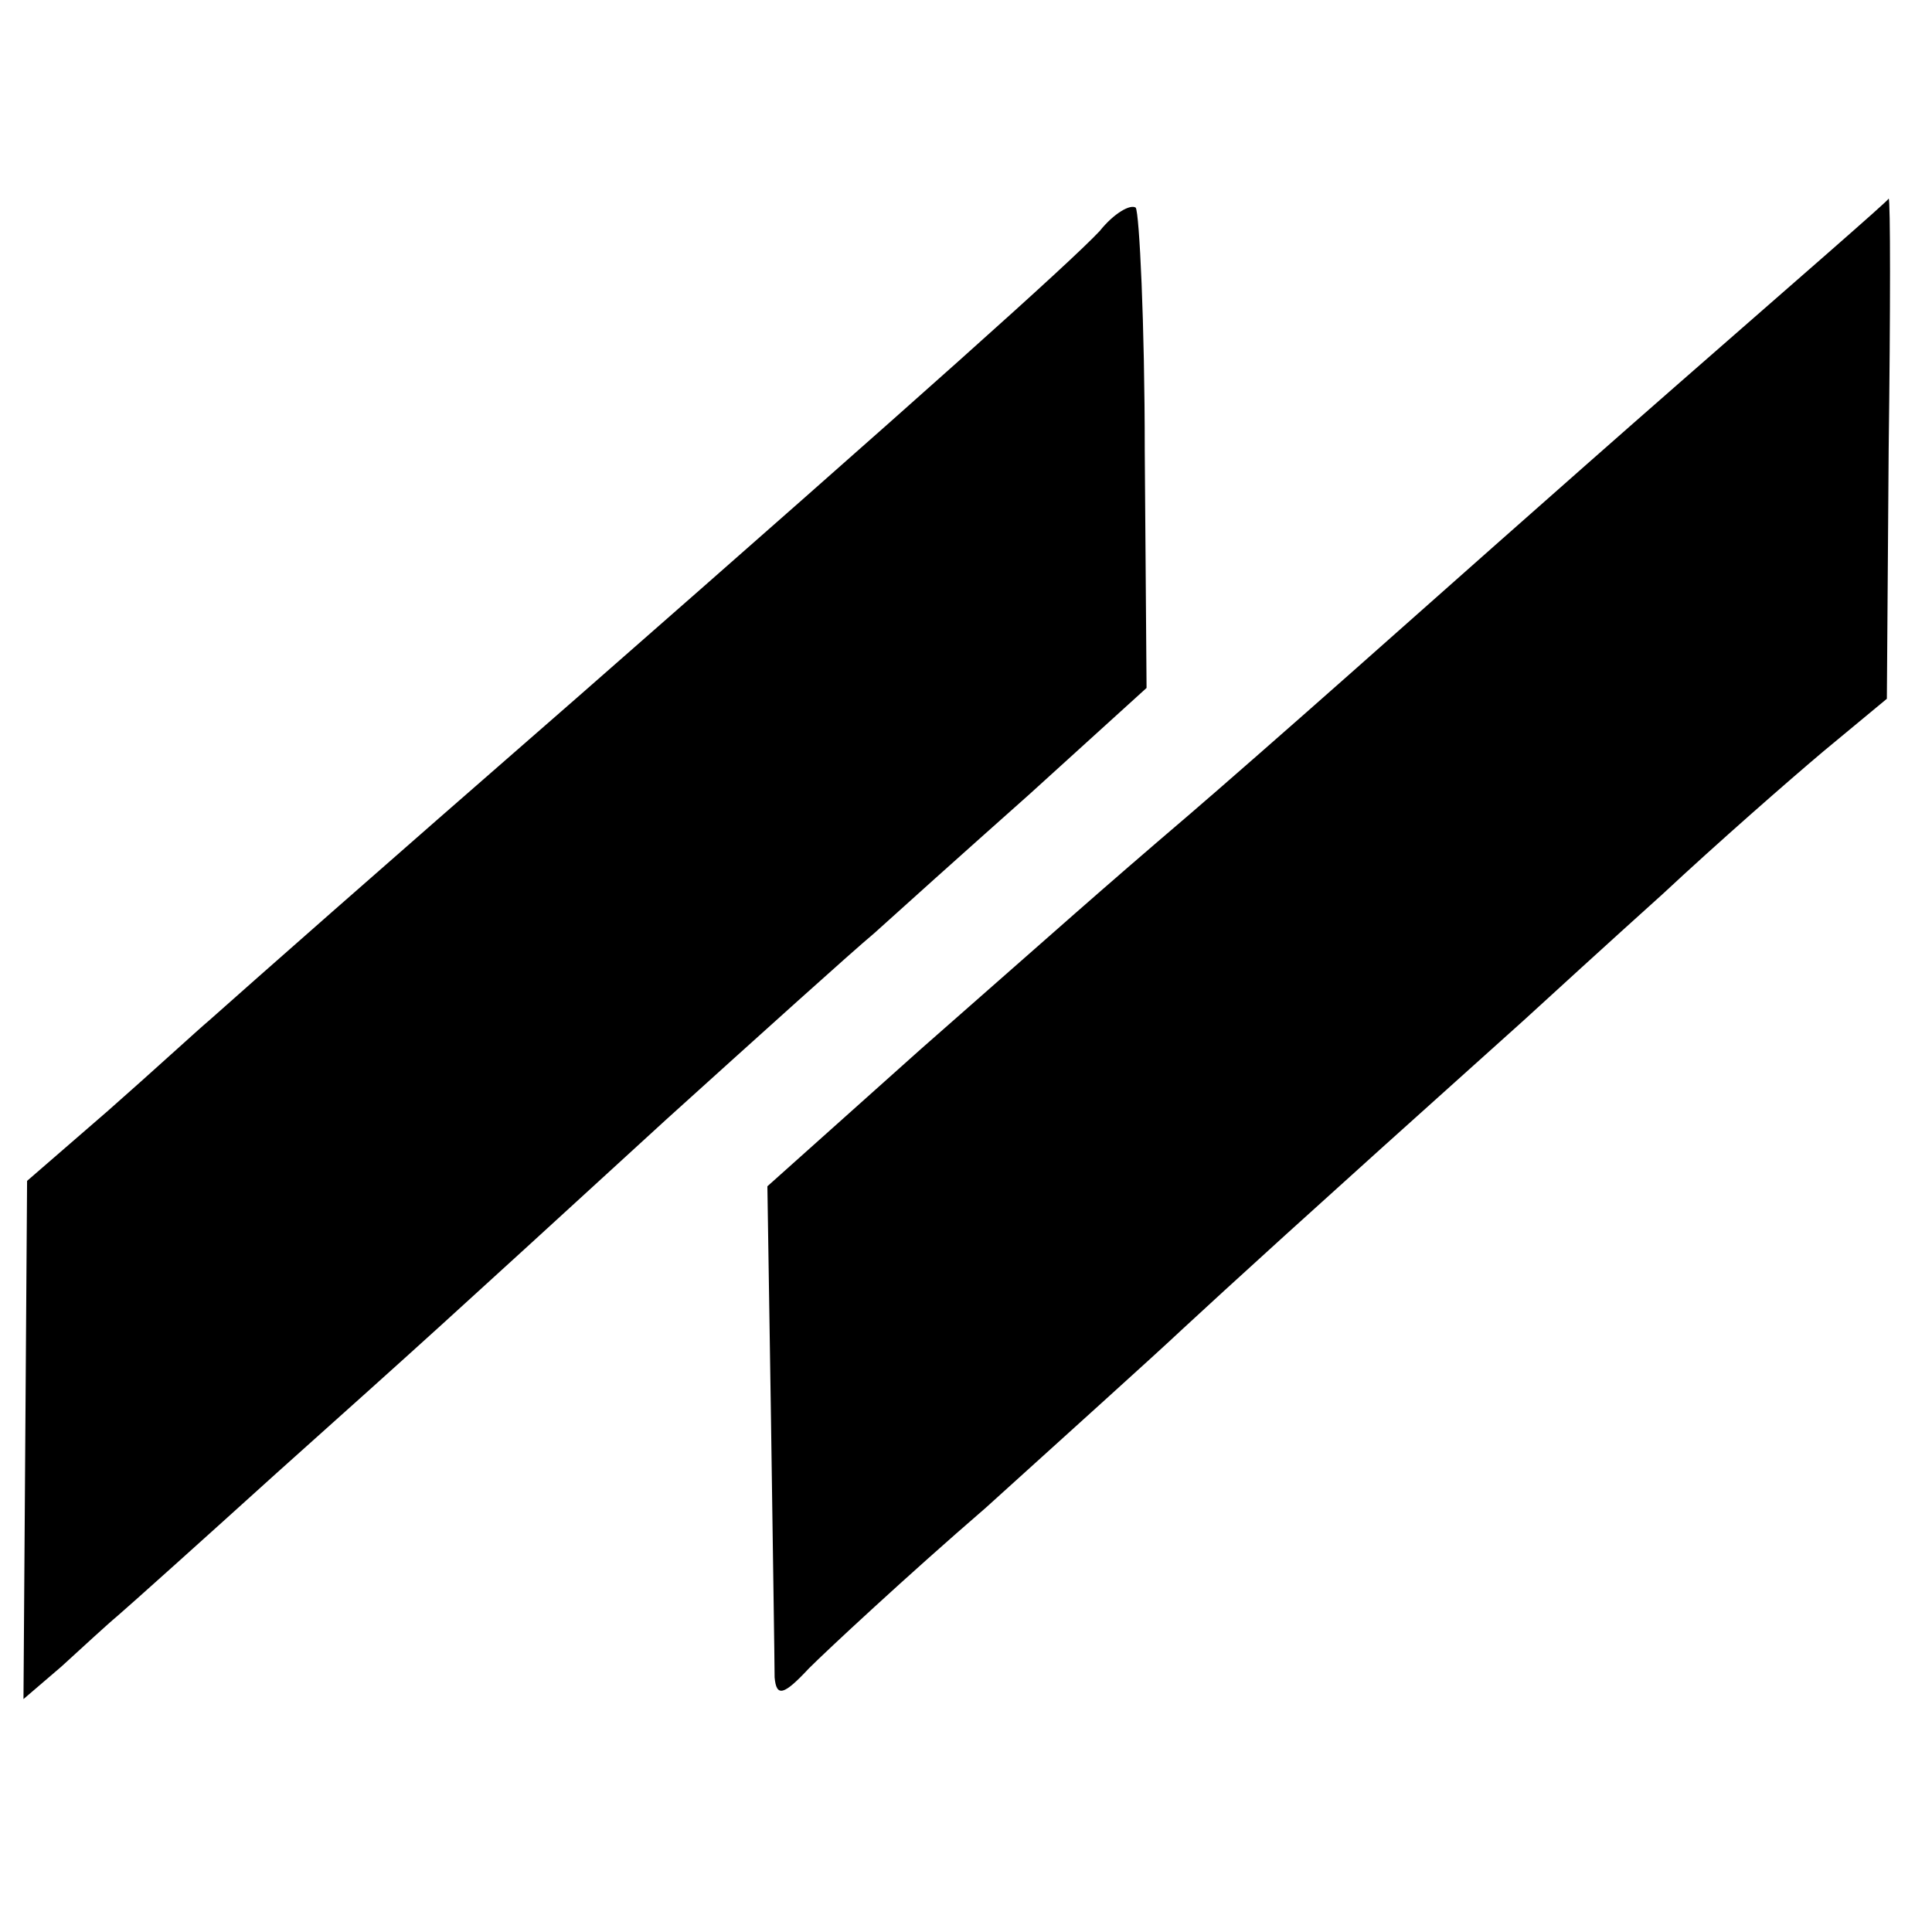
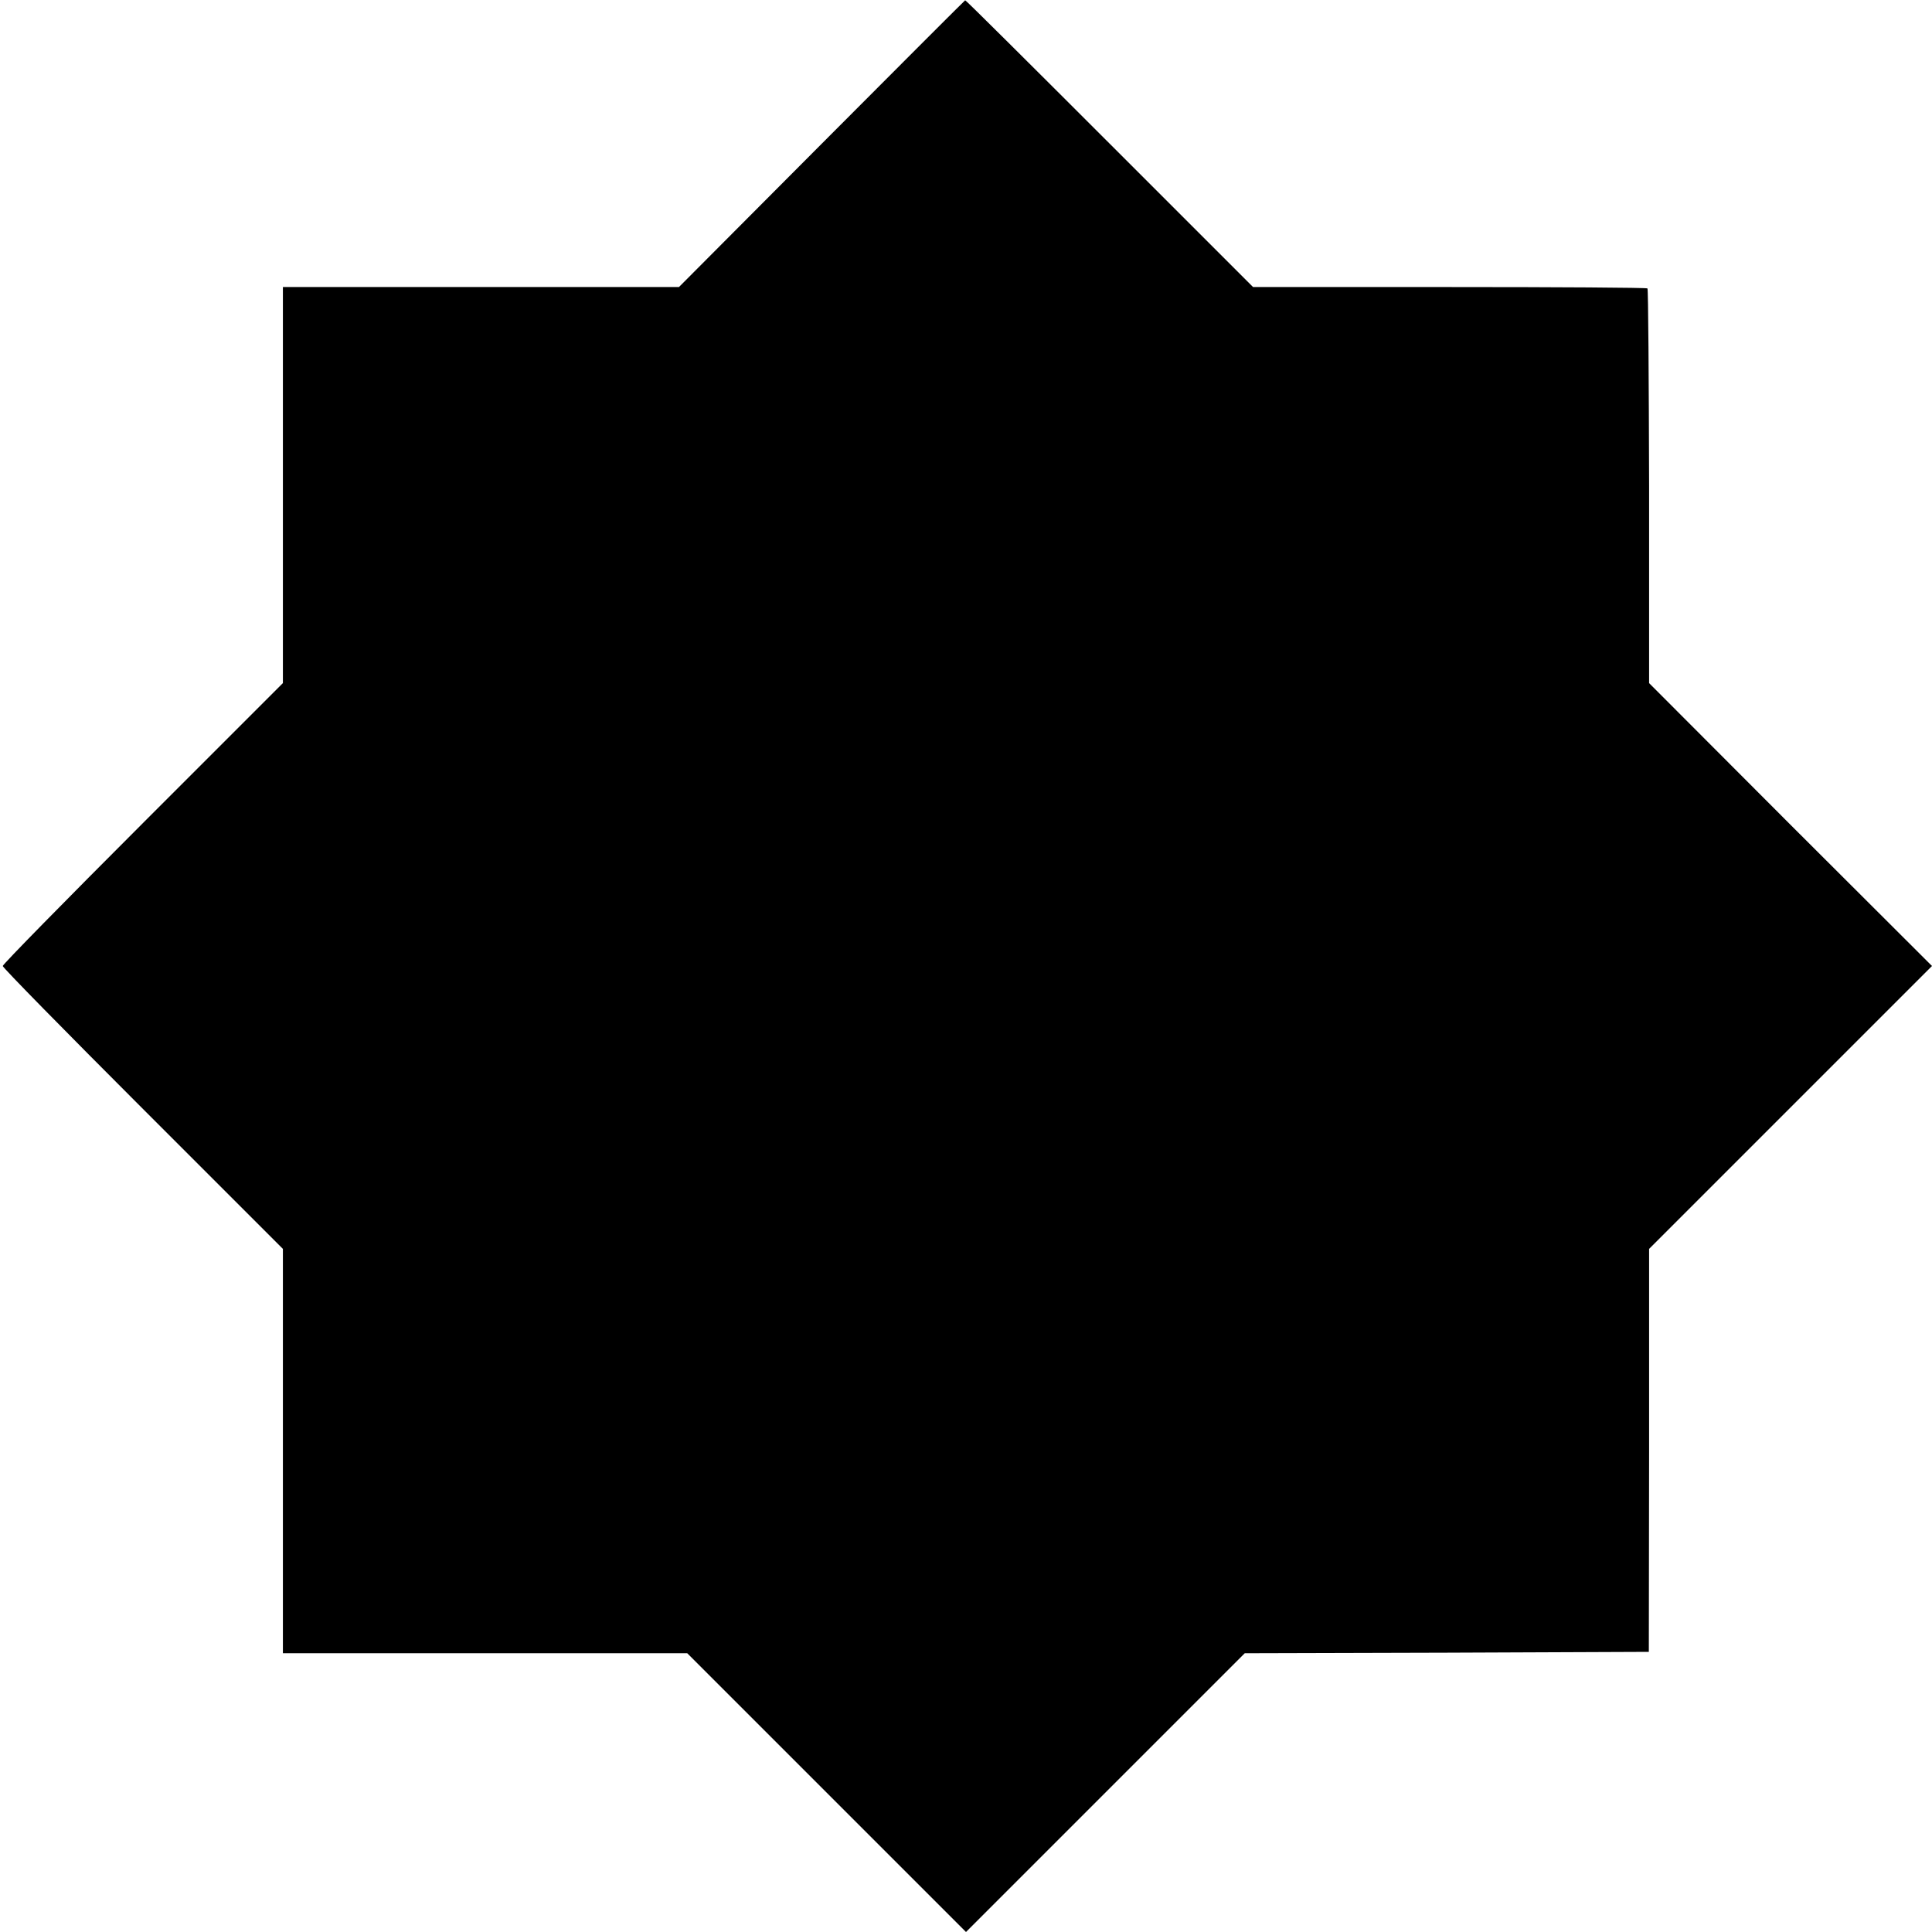
- <svg xmlns="http://www.w3.org/2000/svg" version="1.0" width="107pt" height="107pt" viewBox="0 0 107 107" preserveAspectRatio="xMidYMid meet">
-   <g transform="translate(0,107) scale(0.1,-0.1)" fill="#000000" stroke="none">
-     <path d="M609 942 c-17 -18 -95 -88 -289 -258 -117 -102 -177 -155 -204 -179 -6 -5 -31 -28 -56 -50 l-45 -39 -1 -144 -1 -143 21 18 c11 10 25 23 31 28 7 6 46 41 88 79 86 77 86 77 216 196 52 47 103 93 115 103 11 10 50 45 86 77 l65 59 -1 131 c0 71 -3 132 -5 135 -3 2 -12 -3 -20 -13z" />
-     <path d="M929 857 c-64 -56 -145 -128 -180 -159 -35 -31 -75 -66 -89 -78 -55 -47 -68 -59 -150 -131 l-85 -76 2 -129 c1 -71 2 -135 2 -143 1 -11 5 -10 19 5 10 10 54 51 98 89 43 39 92 83 109 99 26 24 63 58 189 171 12 11 47 43 77 70 30 28 70 63 89 79 l35 29 1 138 c1 77 1 139 0 139 0 -1 -53 -47 -117 -103z" />
+ <svg xmlns="http://www.w3.org/2000/svg" version="1.0" width="700pt" height="700pt" viewBox="0 0 700 700" preserveAspectRatio="xMidYMid meet">
+   <g transform="translate(0,700) scale(0.1,-0.1)" fill="#000000" stroke="none">
+     <path d="M2977 6479 l-517 -519 -628 0 c-345 0 -667 0 -717 0 l-90 0 0 -718 0 -717 -508 -508 c-279 -279 -507 -511 -507 -517 0 -6 228 -238 508 -518 l507 -507 0 -733 0 -732 733 0 732 0 505 -505 505 -505 505 505 505 505 732 2 732 3 1 730 0 730 512 512 513 513 -513 512 -512 513 0 712 c-1 392 -3 715 -6 718 -3 3 -326 5 -717 5 l-712 0 -520 520 c-286 286 -521 520 -523 519 -1 0 -235 -234 -520 -520z" />
  </g>
</svg>
